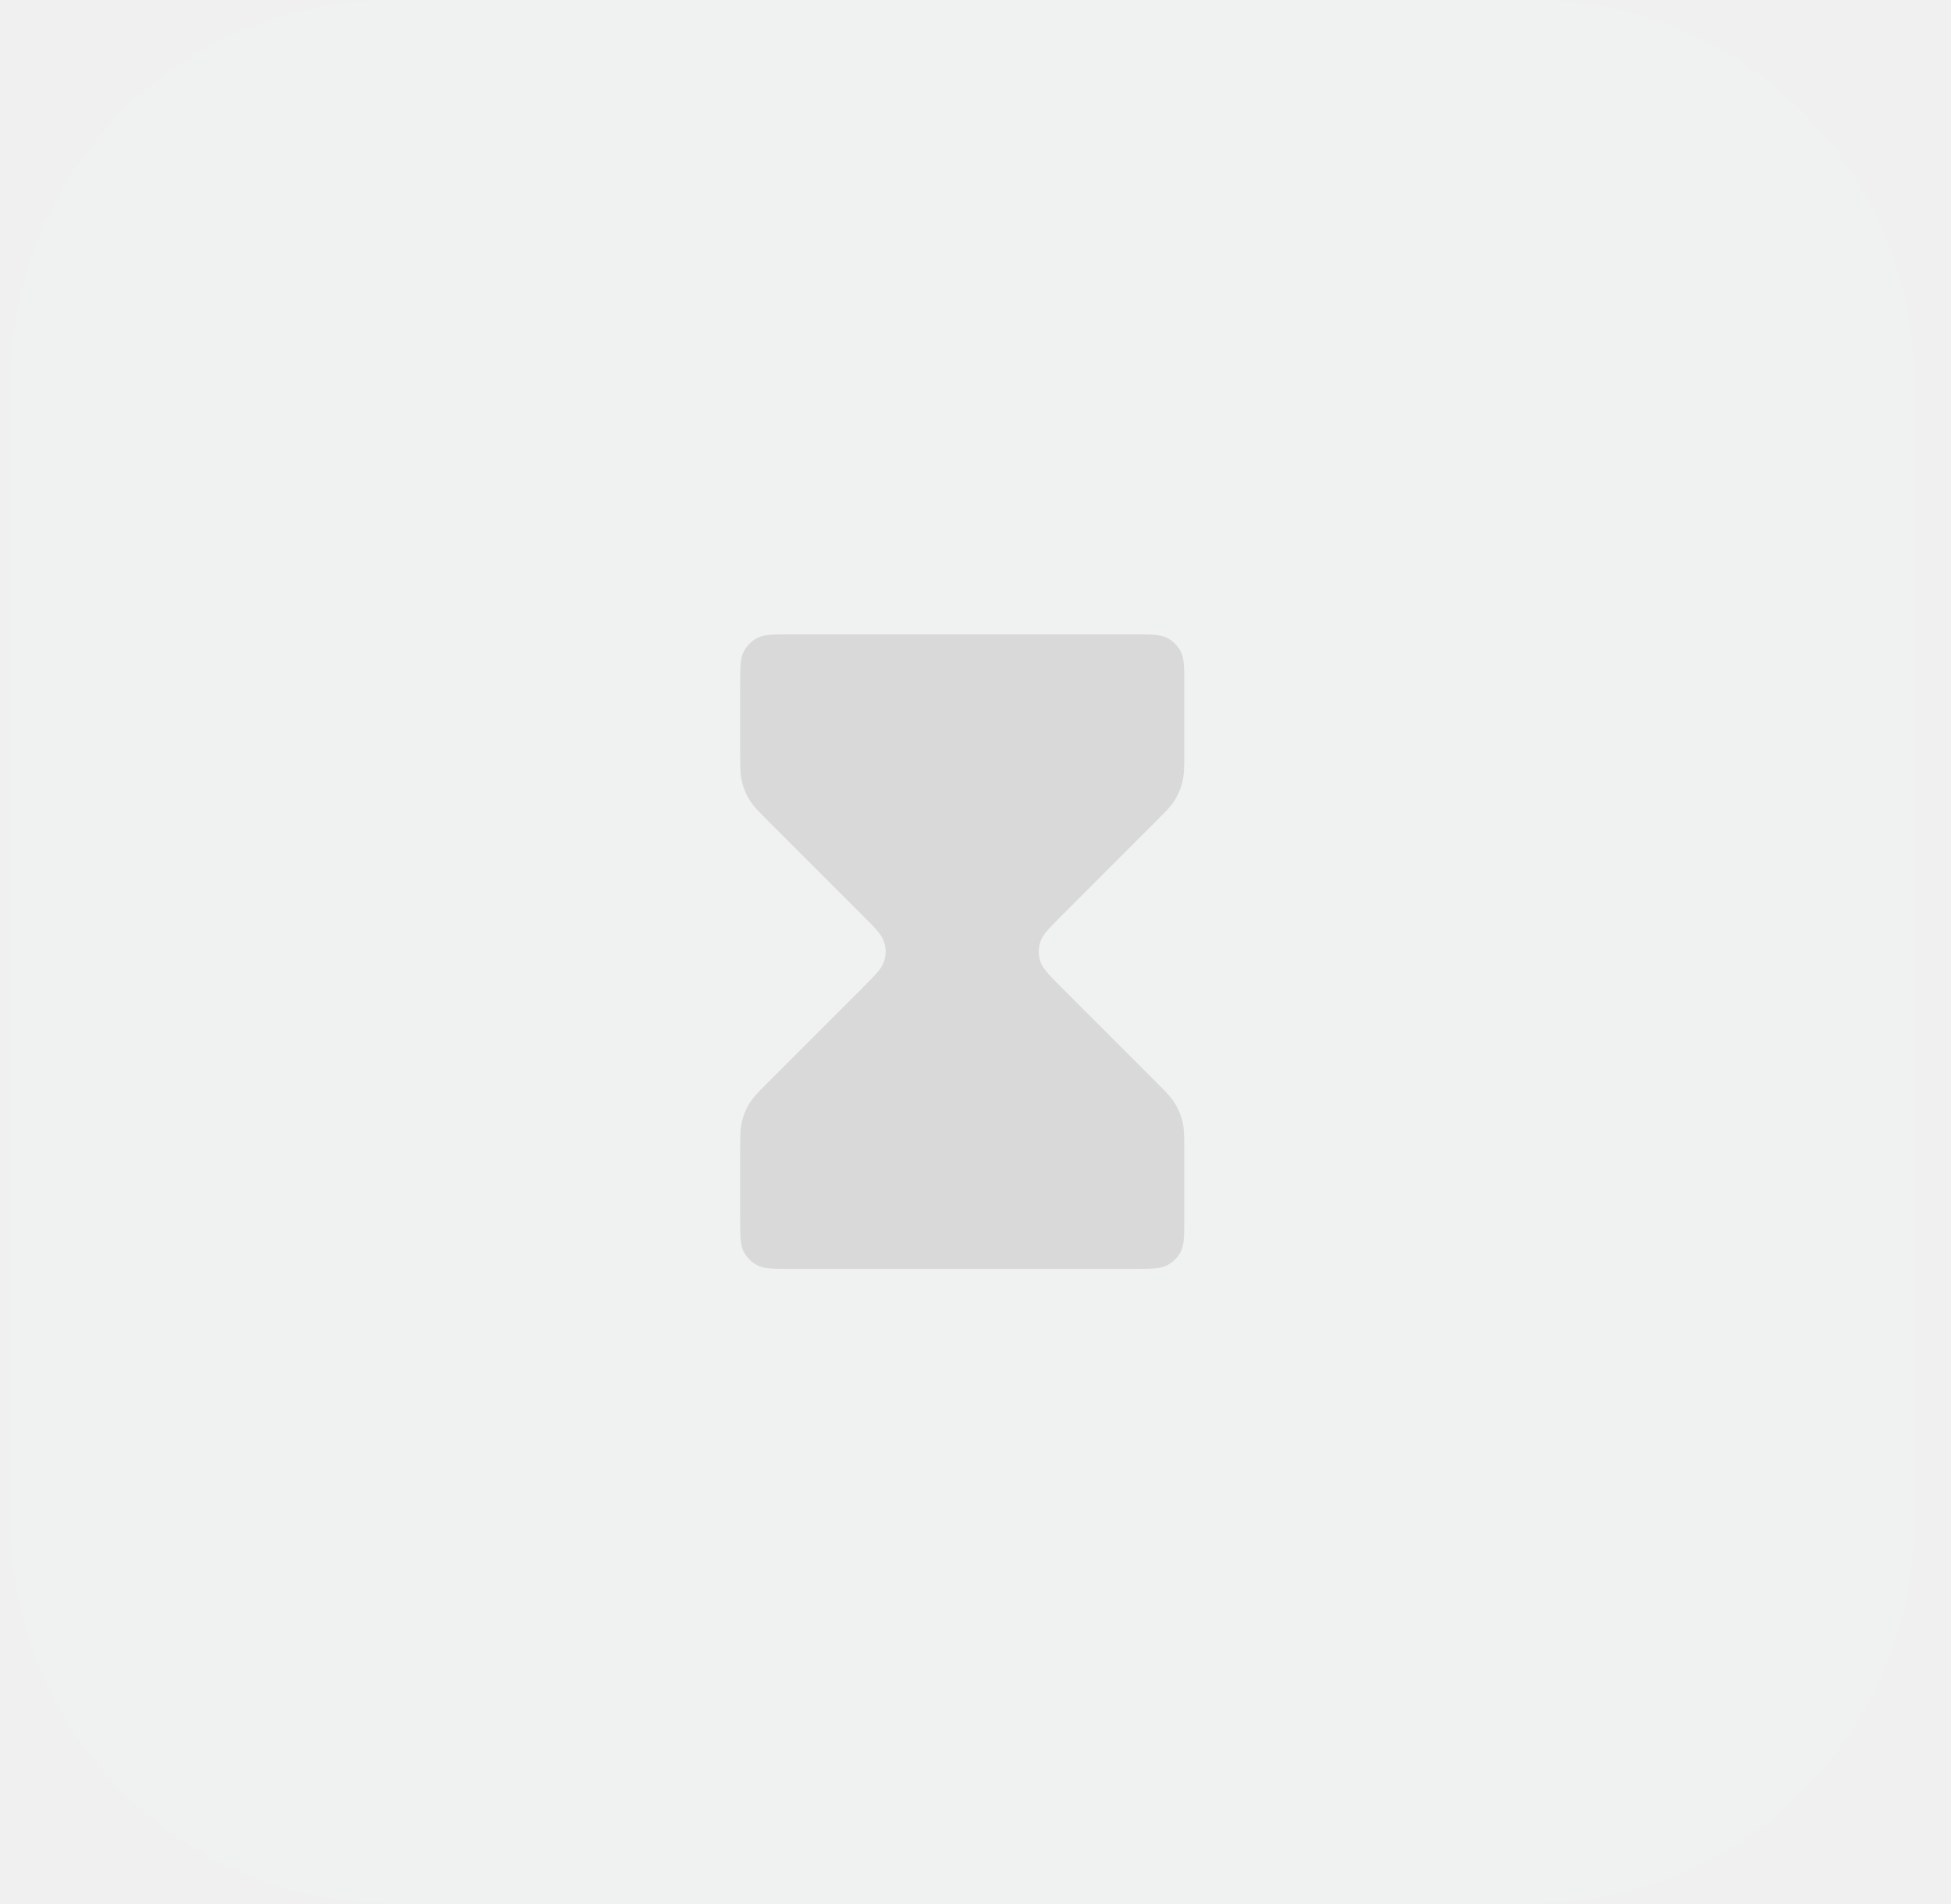
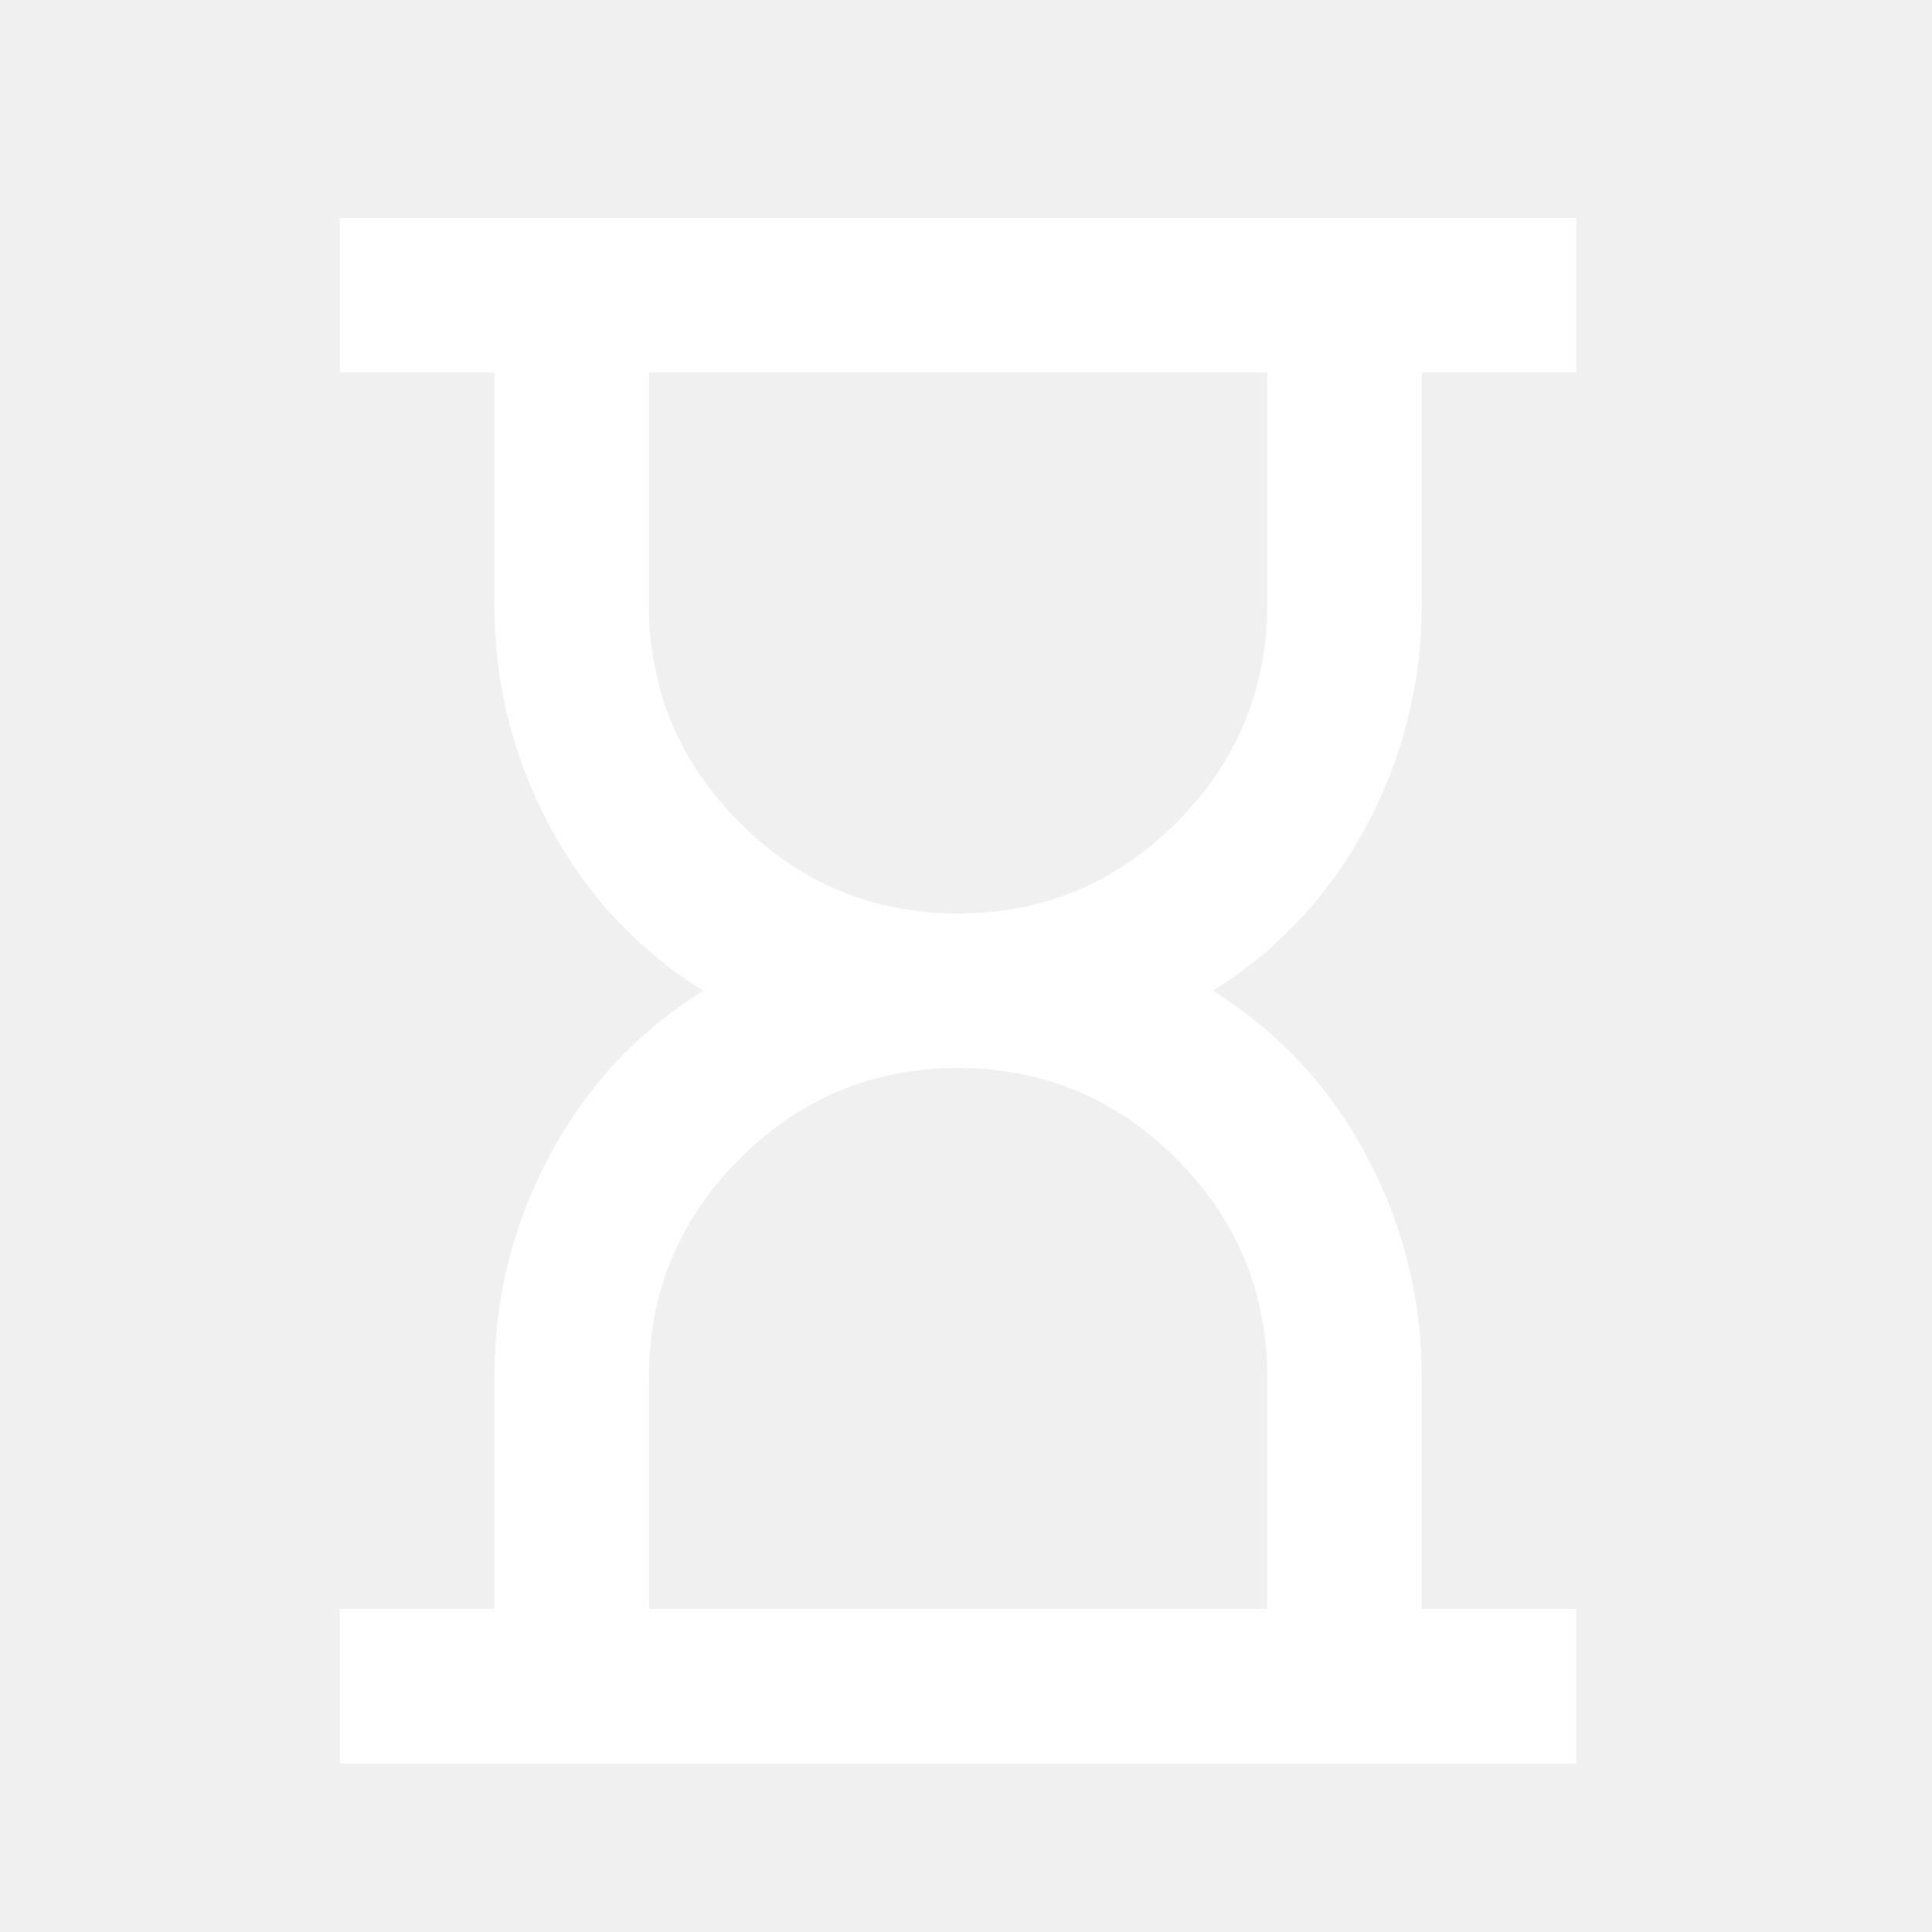
- <svg xmlns="http://www.w3.org/2000/svg" width="41" height="40" viewBox="0 0 41 40" fill="none">
-   <path d="M0.221 8C0.221 3.582 3.802 0 8.221 0H32.221C36.639 0 40.221 3.582 40.221 8V32C40.221 36.418 36.639 40 32.221 40H8.221C3.802 40 0.221 36.418 0.221 32V8Z" fill="#ECFEFF" fill-opacity="0.05" />
-   <path d="M18.221 24.333H22.221H18.221ZM16.621 13.333H23.821C24.194 13.333 24.381 13.333 24.523 13.406C24.649 13.47 24.751 13.572 24.815 13.697C24.887 13.84 24.887 14.027 24.887 14.4V15.783C24.887 16.109 24.887 16.272 24.85 16.426C24.818 16.562 24.764 16.692 24.691 16.811C24.608 16.945 24.493 17.061 24.262 17.291L22.308 19.246C22.044 19.51 21.912 19.642 21.863 19.794C21.819 19.928 21.819 20.072 21.863 20.206C21.912 20.358 22.044 20.49 22.308 20.754L24.262 22.708C24.493 22.939 24.608 23.054 24.691 23.189C24.764 23.308 24.818 23.438 24.85 23.574C24.887 23.728 24.887 23.891 24.887 24.217V25.6C24.887 25.973 24.887 26.16 24.815 26.303C24.751 26.428 24.649 26.53 24.523 26.594C24.381 26.667 24.194 26.667 23.821 26.667H16.621C16.247 26.667 16.061 26.667 15.918 26.594C15.793 26.53 15.691 26.428 15.627 26.303C15.554 26.16 15.554 25.973 15.554 25.6V24.217C15.554 23.891 15.554 23.728 15.591 23.574C15.623 23.438 15.677 23.308 15.75 23.189C15.833 23.054 15.948 22.939 16.179 22.708L18.133 20.754C18.397 20.49 18.529 20.358 18.578 20.206C18.622 20.072 18.622 19.928 18.578 19.794C18.529 19.642 18.397 19.51 18.133 19.246L16.179 17.291C15.948 17.061 15.833 16.945 15.75 16.811C15.677 16.692 15.623 16.562 15.591 16.426C15.554 16.272 15.554 16.109 15.554 15.783V14.4C15.554 14.027 15.554 13.84 15.627 13.697C15.691 13.572 15.793 13.47 15.918 13.406C16.061 13.333 16.247 13.333 16.621 13.333Z" fill="#D9D9D9" />
+ <svg xmlns="http://www.w3.org/2000/svg" width="25" height="25" viewBox="0 0 25 25" fill="none">
+   <mask id="mask0_10_64" style="mask-type:alpha" maskUnits="userSpaceOnUse" x="0" y="0" width="25" height="25">
+     <rect x="0.397" y="0.82" width="24" height="24" fill="#D9D9D9" />
+   </mask>
+   <g mask="url(#mask0_10_64)">
+     <path d="M8.397 20.82H16.397V17.82C16.397 16.72 16.005 15.778 15.222 14.995C14.438 14.212 13.497 13.82 12.397 13.82C11.297 13.82 10.355 14.212 9.572 14.995C8.788 15.778 8.397 16.72 8.397 17.82V20.82ZM12.397 11.82C13.497 11.82 14.438 11.428 15.222 10.645C16.005 9.862 16.397 8.92 16.397 7.82V4.82H8.397V7.82C8.397 8.92 8.788 9.862 9.572 10.645C10.355 11.428 11.297 11.82 12.397 11.82ZM4.397 22.82V20.82H6.397V17.82C6.397 16.803 6.634 15.849 7.109 14.958C7.584 14.066 8.247 13.354 9.097 12.82C8.247 12.287 7.584 11.574 7.109 10.683C6.634 9.791 6.397 8.837 6.397 7.82V4.82H4.397V2.82H20.397V4.82H18.397V7.82C18.397 8.837 18.159 9.791 17.684 10.683C17.209 11.574 16.547 12.287 15.697 12.82C16.547 13.354 17.209 14.066 17.684 14.958C18.159 15.849 18.397 16.803 18.397 17.82V20.82H20.397V22.82H4.397Z" fill="white" />
+   </g>
</svg>
